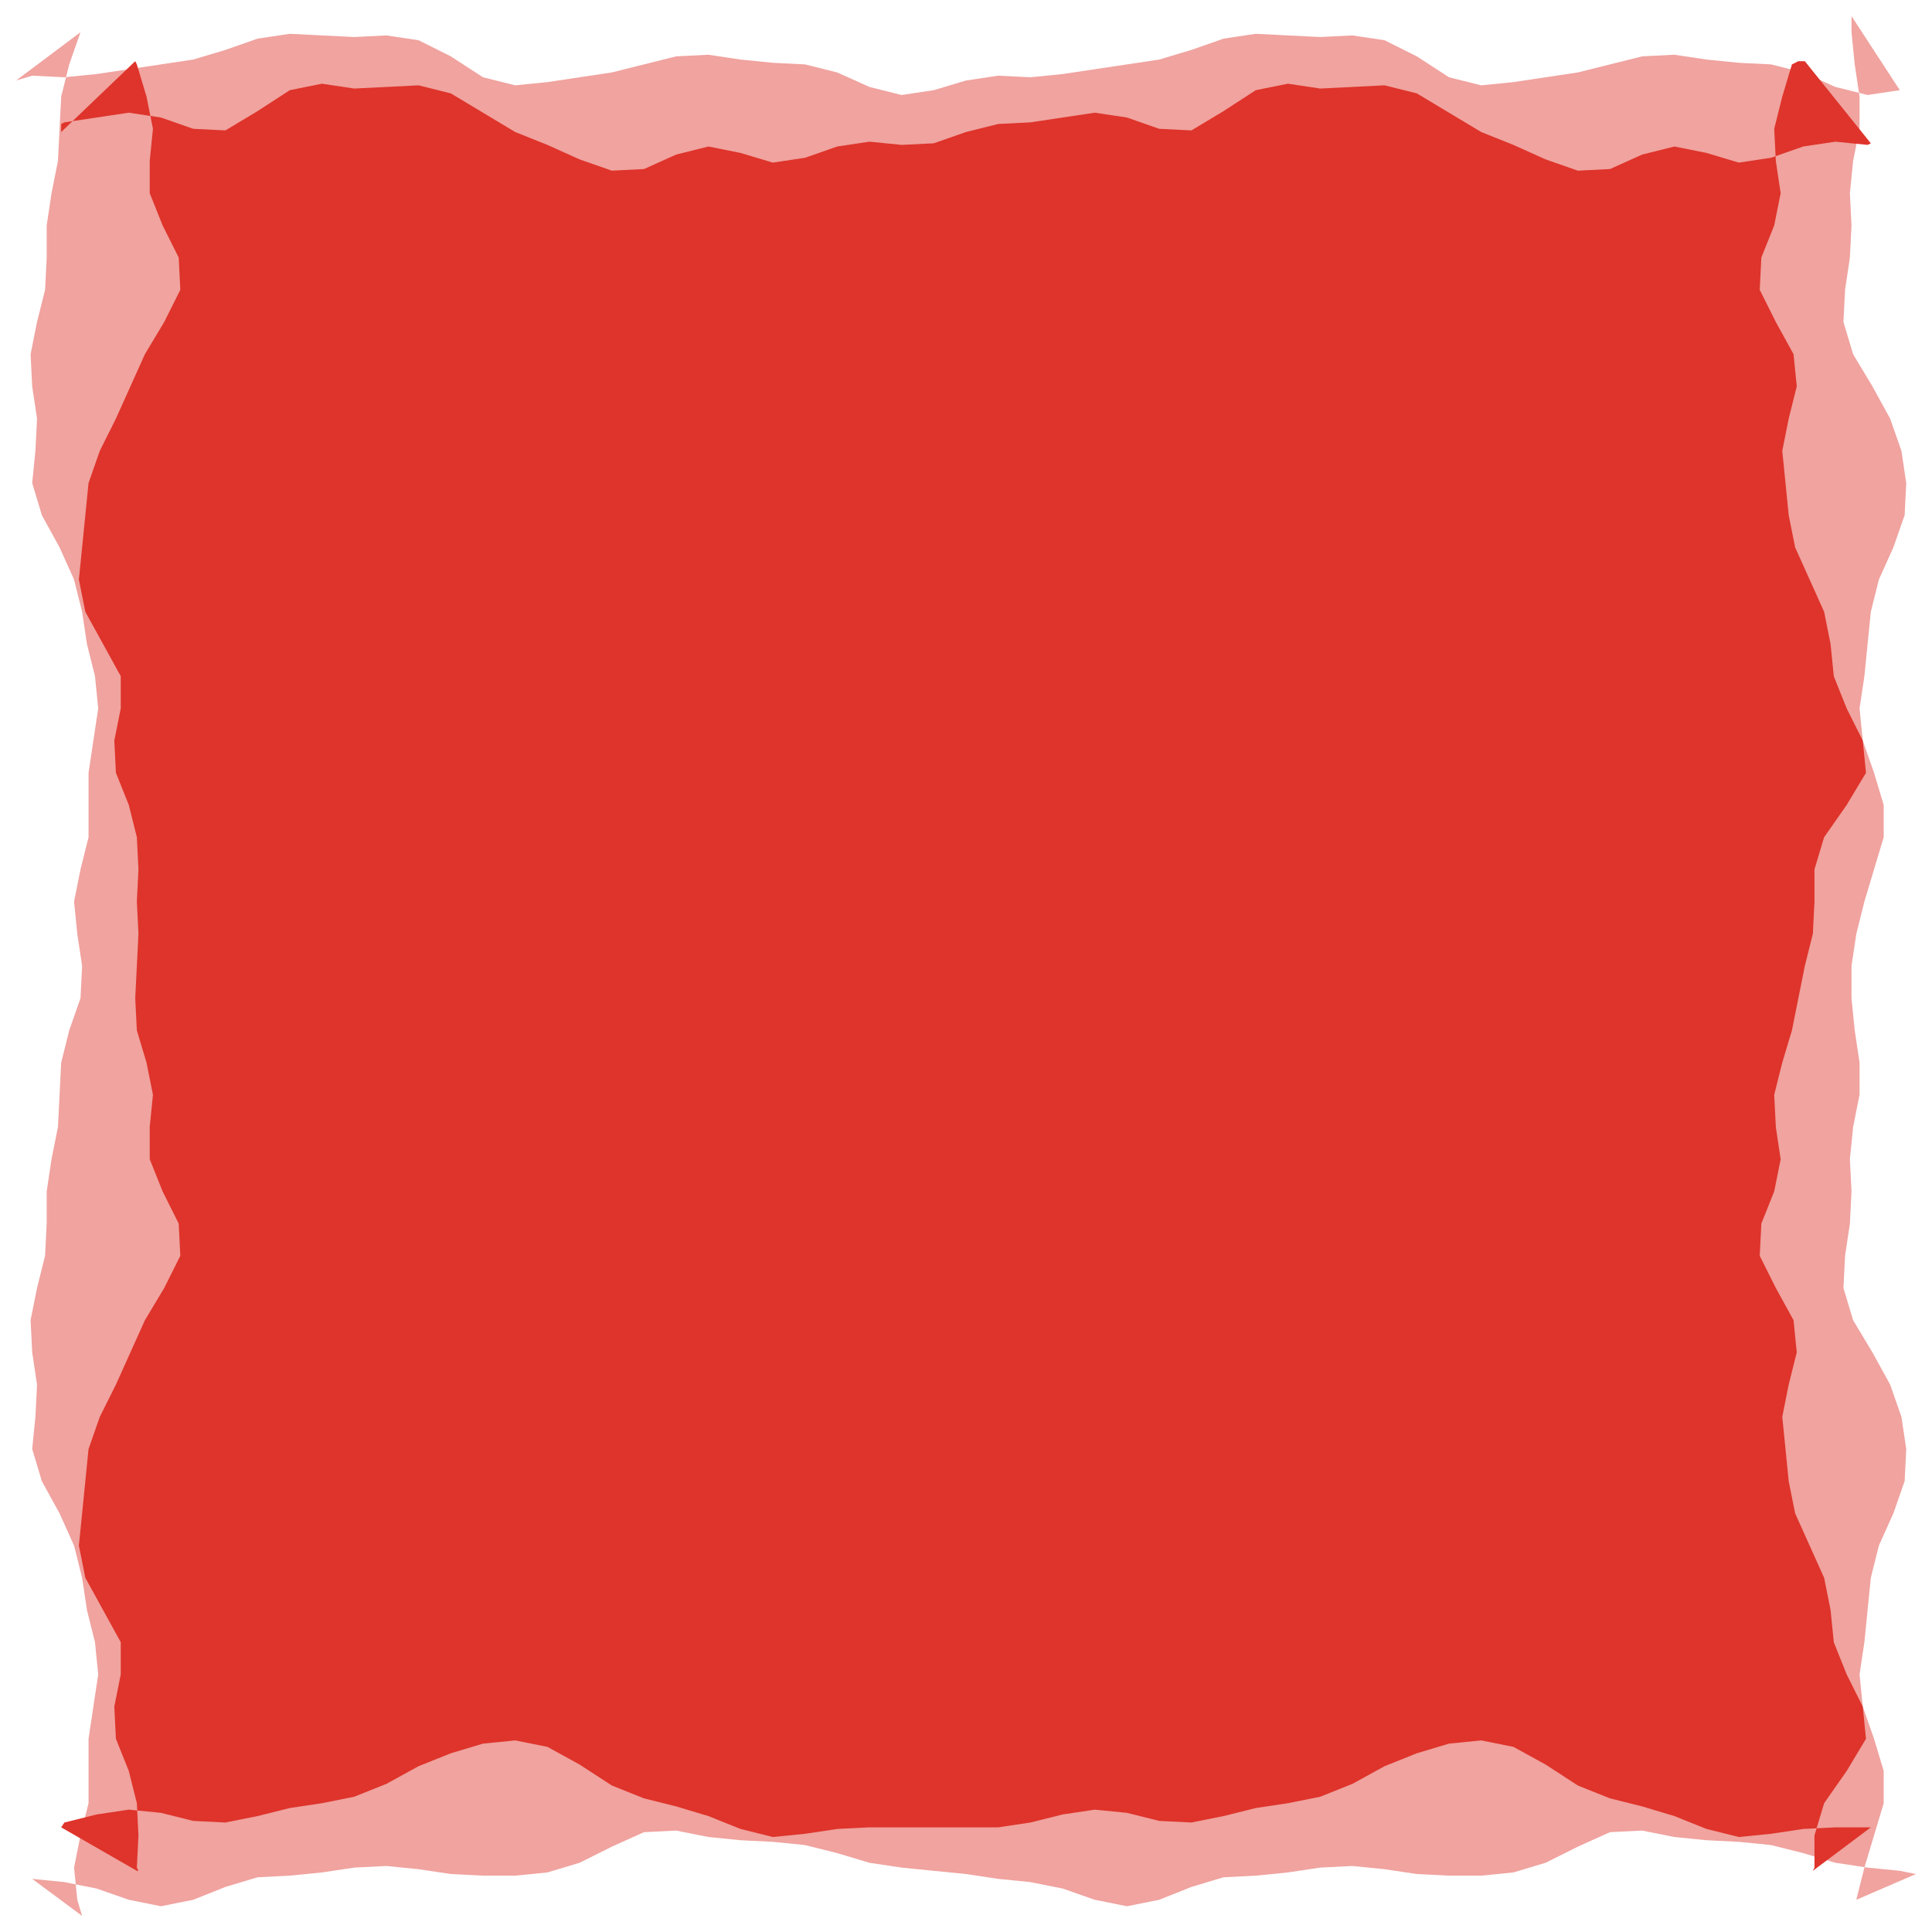
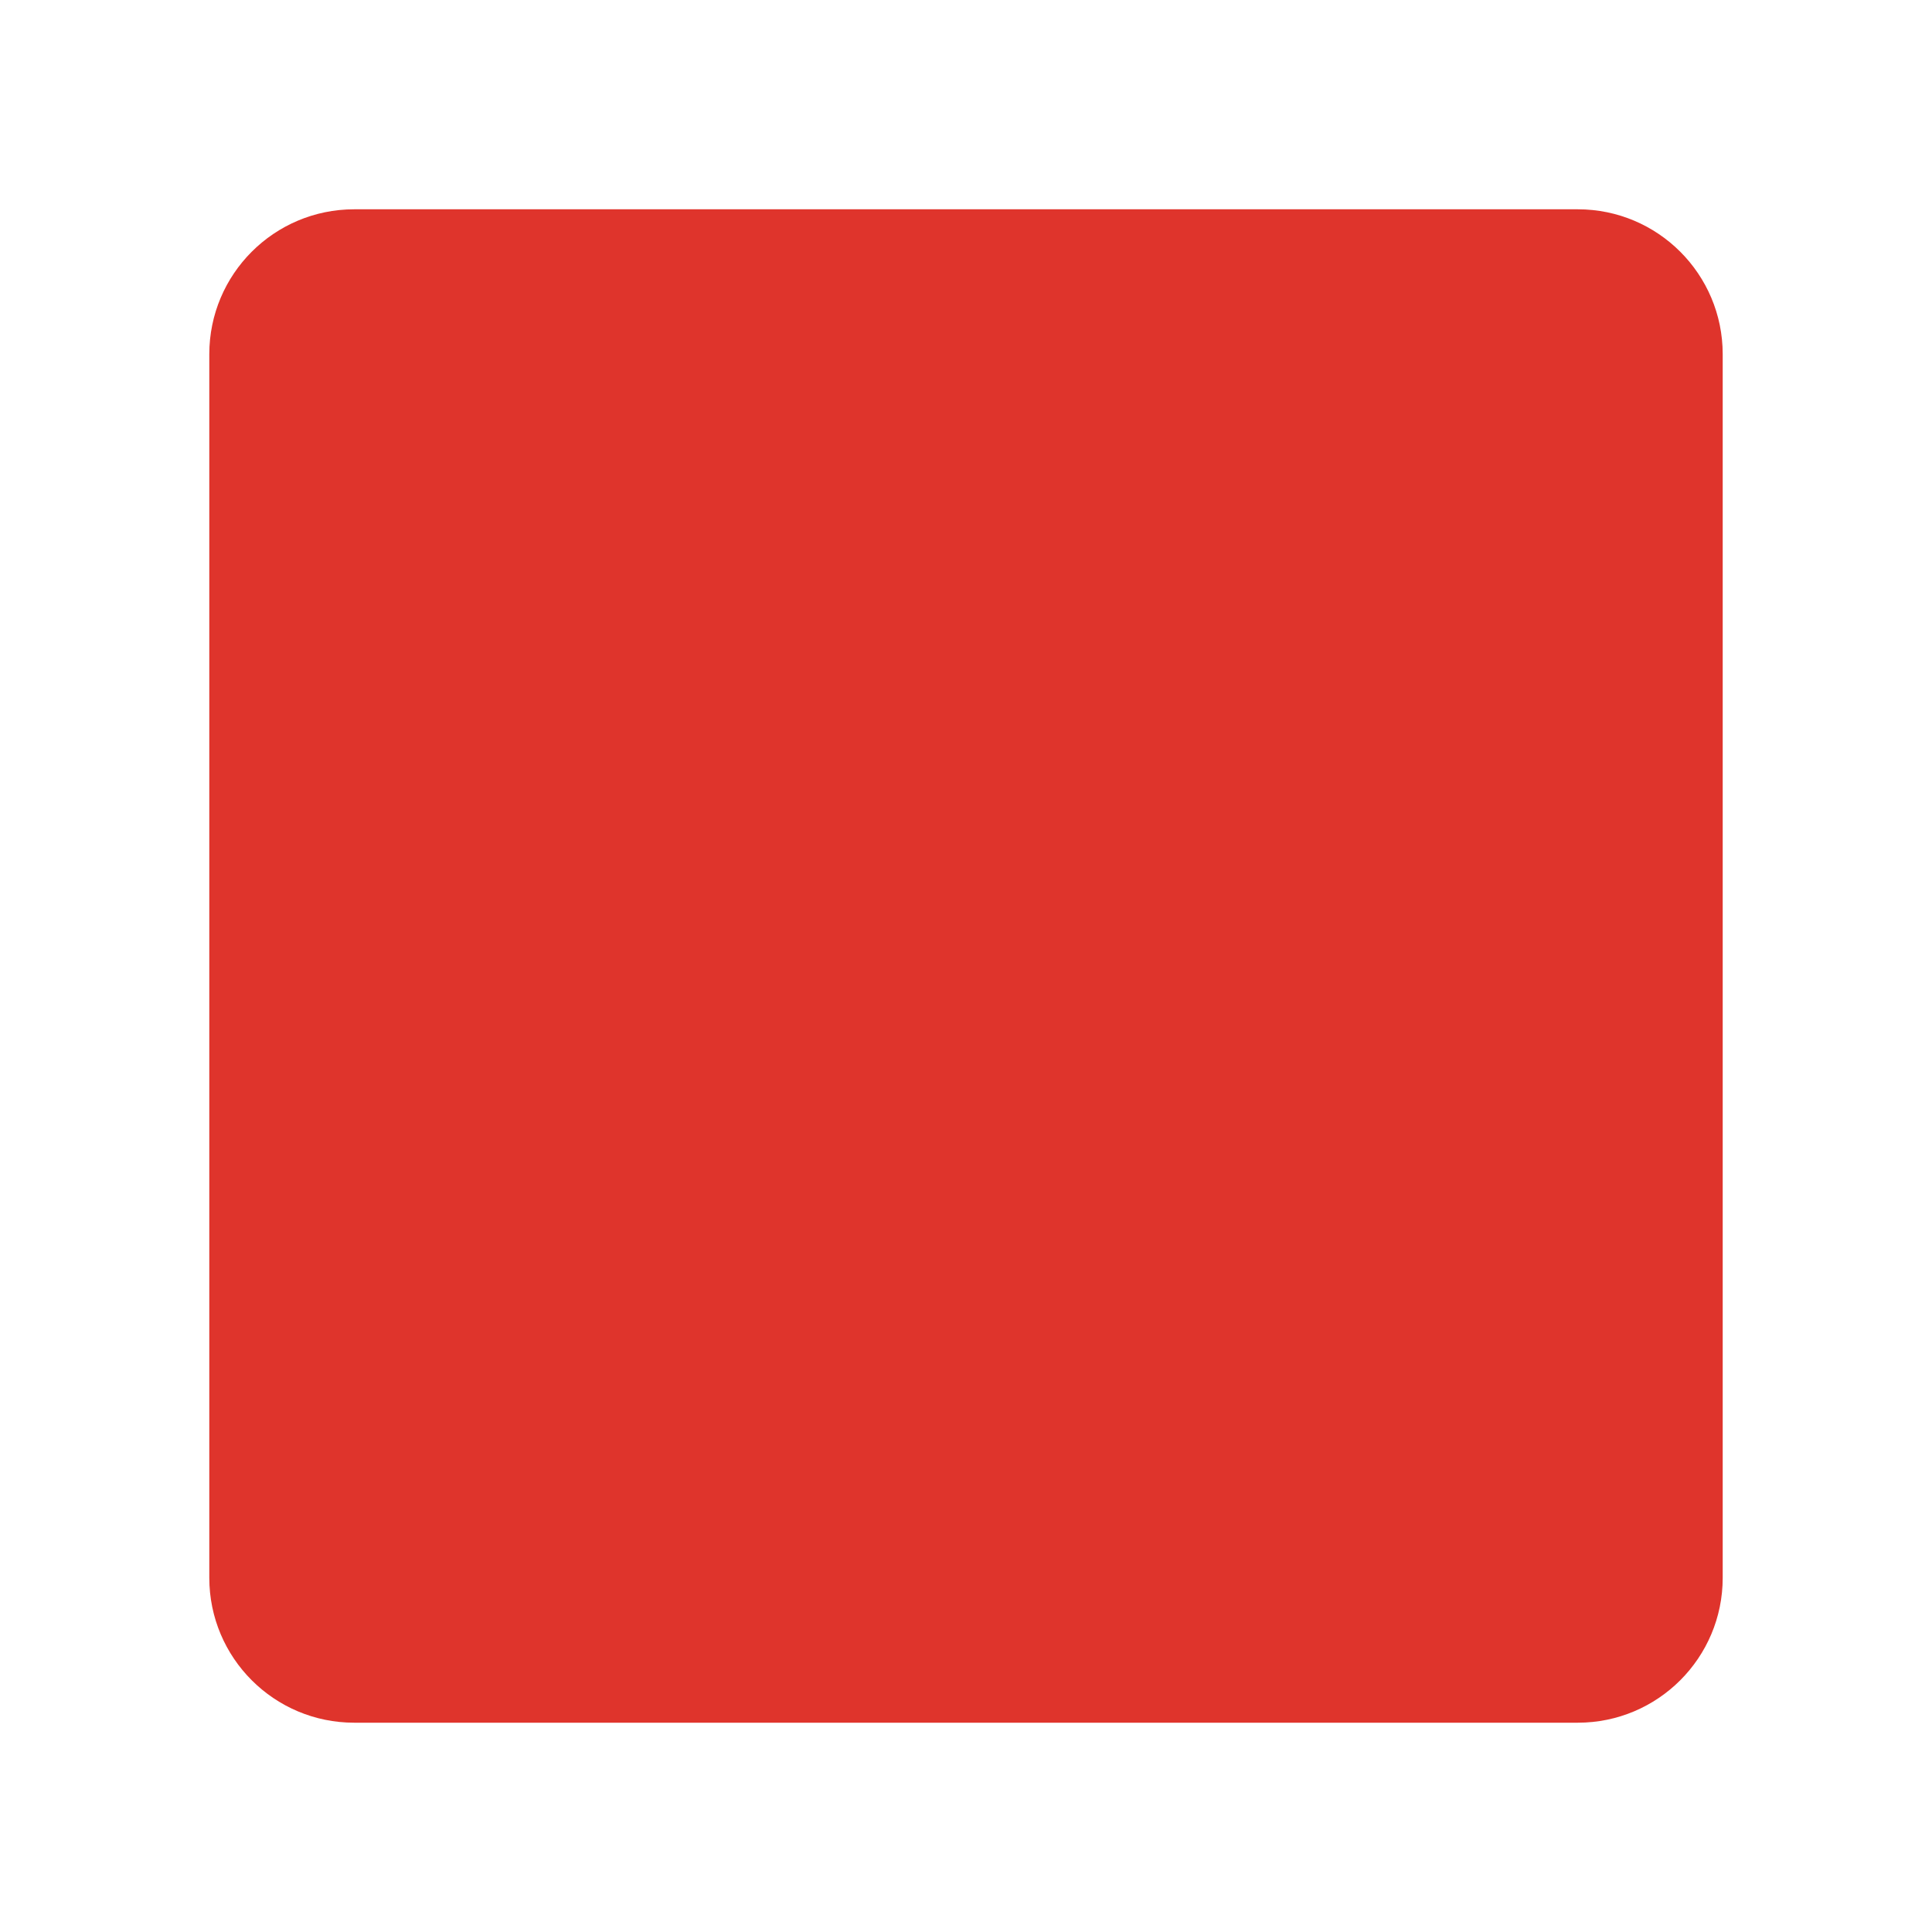
<svg xmlns="http://www.w3.org/2000/svg" width="120" height="120" viewBox="0 0 120 120">
-   <path fill="#df342c" d="M3.8,8.2 L3.8,7.7 L4.0,7.6 L6.0,7.3 L8.0,7.0 L10.0,7.3 L12.0,8.0 L14.0,8.1 L16.0,6.9 L18.0,5.6 L20.0,5.2 L22.0,5.5 L24.0,5.4 L26.0,5.3 L28.0,5.8 L30.0,7.0 L32.0,8.2 L34.0,9.0 L36.0,9.9 L38.0,10.6 L40.0,10.5 L42.0,9.6 L44.0,9.1 L46.0,9.5 L48.0,10.1 L50.0,9.8 L52.0,9.1 L54.0,8.8 L56.0,9.0 L58.0,8.9 L60.0,8.2 L62.0,7.7 L64.0,7.6 L66.0,7.3 L68.0,7.0 L70.0,7.3 L72.0,8.0 L74.0,8.1 L76.0,6.9 L78.0,5.6 L80.0,5.2 L82.0,5.5 L84.0,5.4 L86.0,5.3 L88.0,5.8 L90.0,7.0 L92.0,8.2 L94.0,9.0 L96.0,9.9 L98.0,10.6 L100.0,10.5 L102.0,9.6 L104.0,9.1 L106.0,9.5 L108.0,10.1 L110.0,9.8 L112.0,9.1 L114.0,8.8 L116.0,9.0 L116.2,8.9 L112.1,3.8 L111.7,3.8 L111.3,4.0 L110.7,6.0 L110.2,8.0 L110.3,10.0 L110.6,12.0 L110.2,14.0 L109.4,16.0 L109.3,18.0 L110.3,20.0 L111.4,22.0 L111.6,24.0 L111.1,26.0 L110.7,28.0 L110.9,30.0 L111.1,32.0 L111.5,34.0 L112.4,36.0 L113.3,38.0 L113.7,40.0 L113.9,42.0 L114.7,44.0 L115.7,46.0 L115.9,48.0 L114.7,50.0 L113.3,52.0 L112.7,54.0 L112.7,56.0 L112.6,58.0 L112.1,60.0 L111.7,62.0 L111.3,64.0 L110.7,66.0 L110.2,68.0 L110.3,70.0 L110.6,72.0 L110.2,74.0 L109.4,76.0 L109.3,78.0 L110.3,80.0 L111.4,82.0 L111.6,84.0 L111.1,86.0 L110.7,88.0 L110.9,90.0 L111.1,92.0 L111.5,94.0 L112.4,96.0 L113.3,98.0 L113.7,100.0 L113.9,102.0 L114.7,104.0 L115.7,106.0 L115.9,108.0 L114.7,110.0 L113.3,112.0 L112.7,114.0 L112.7,116.0 L112.6,116.2 L116.2,113.5 L116.2,113.5 L116.0,113.5 L114.0,113.5 L112.0,113.6 L110.0,113.9 L108.0,114.1 L106.0,113.6 L104.0,112.8 L102.0,112.2 L100.0,111.7 L98.0,110.9 L96.0,109.6 L94.0,108.5 L92.0,108.1 L90.0,108.3 L88.0,108.9 L86.0,109.7 L84.0,110.8 L82.0,111.6 L80.0,112.0 L78.0,112.3 L76.0,112.8 L74.0,113.2 L72.0,113.1 L70.0,112.6 L68.0,112.4 L66.0,112.7 L64.0,113.2 L62.0,113.5 L60.0,113.5 L58.0,113.5 L56.0,113.5 L54.0,113.5 L52.0,113.6 L50.0,113.9 L48.0,114.1 L46.0,113.6 L44.0,112.8 L42.0,112.2 L40.0,111.7 L38.0,110.9 L36.0,109.6 L34.0,108.5 L32.0,108.1 L30.0,108.3 L28.0,108.9 L26.0,109.7 L24.0,110.8 L22.0,111.6 L20.0,112.0 L18.0,112.3 L16.0,112.8 L14.0,113.2 L12.0,113.1 L10.0,112.6 L8.0,112.4 L6.0,112.7 L4.0,113.2 L3.8,113.5 L8.5,116.2 L8.6,116.2 L8.5,116.0 L8.6,114.0 L8.5,112.0 L8.0,110.0 L7.2,108.0 L7.1,106.0 L7.5,104.0 L7.5,102.0 L6.4,100.0 L5.3,98.0 L4.9,96.0 L5.1,94.0 L5.3,92.0 L5.5,90.0 L6.2,88.0 L7.2,86.0 L8.1,84.0 L9.0,82.0 L10.2,80.0 L11.2,78.0 L11.1,76.0 L10.1,74.0 L9.3,72.0 L9.3,70.0 L9.5,68.0 L9.1,66.0 L8.5,64.0 L8.4,62.0 L8.5,60.0 L8.6,58.0 L8.5,56.0 L8.6,54.0 L8.5,52.0 L8.0,50.0 L7.2,48.0 L7.1,46.0 L7.5,44.0 L7.5,42.0 L6.4,40.0 L5.3,38.0 L4.9,36.0 L5.1,34.0 L5.3,32.0 L5.5,30.0 L6.2,28.0 L7.2,26.0 L8.1,24.0 L9.0,22.0 L10.2,20.0 L11.2,18.0 L11.1,16.0 L10.1,14.0 L9.3,12.0 L9.3,10.0 L9.5,8.0 L9.1,6.0 L8.5,4.0 L8.4,3.8Z" />
-   <path fill="#df342c" fill-opacity=".45" d="M1.0,5.0 L2.0,4.7 L4.0,4.8 L6.0,4.6 L8.0,4.3 L10.0,4.0 L12.0,3.7 L14.0,3.1 L16.0,2.4 L18.0,2.1 L20.0,2.2 L22.0,2.3 L24.0,2.2 L26.0,2.5 L28.0,3.5 L30.0,4.8 L32.0,5.3 L34.0,5.1 L36.0,4.8 L38.0,4.5 L40.0,4.0 L42.0,3.5 L44.0,3.4 L46.0,3.7 L48.0,3.9 L50.0,4.0 L52.0,4.5 L54.0,5.4 L56.0,5.9 L58.0,5.6 L60.0,5.0 L62.0,4.7 L64.0,4.8 L66.0,4.6 L68.0,4.3 L70.0,4.0 L72.0,3.7 L74.0,3.1 L76.0,2.4 L78.0,2.1 L80.0,2.2 L82.0,2.3 L84.0,2.2 L86.0,2.5 L88.0,3.5 L90.0,4.8 L92.0,5.3 L94.0,5.1 L96.0,4.8 L98.0,4.5 L100.0,4.0 L102.0,3.5 L104.0,3.4 L106.0,3.7 L108.0,3.9 L110.0,4.0 L112.0,4.5 L114.0,5.4 L116.0,5.9 L118.0,5.6 L115.0,1.0 L115.0,2.0 L115.2,4.0 L115.5,6.0 L115.5,8.0 L115.1,10.0 L114.9,12.0 L115.0,14.0 L114.9,16.0 L114.6,18.0 L114.5,20.0 L115.1,22.0 L116.3,24.0 L117.4,26.0 L118.1,28.0 L118.4,30.0 L118.3,32.0 L117.6,34.0 L116.7,36.0 L116.2,38.0 L116.0,40.0 L115.8,42.0 L115.5,44.0 L115.7,46.0 L116.4,48.0 L117.0,50.0 L117.0,52.0 L116.4,54.0 L115.8,56.0 L115.3,58.0 L115.0,60.0 L115.0,62.0 L115.2,64.0 L115.5,66.0 L115.5,68.0 L115.1,70.0 L114.9,72.0 L115.0,74.0 L114.9,76.0 L114.6,78.0 L114.5,80.0 L115.1,82.0 L116.3,84.0 L117.4,86.0 L118.1,88.0 L118.4,90.0 L118.3,92.0 L117.6,94.0 L116.7,96.0 L116.2,98.0 L116.0,100.0 L115.8,102.0 L115.5,104.0 L115.7,106.0 L116.4,108.0 L117.0,110.0 L117.0,112.0 L116.4,114.0 L115.8,116.0 L115.3,118.0 L119.0,116.4 L118.0,116.2 L116.0,116.0 L114.0,115.7 L112.0,115.1 L110.0,114.6 L108.0,114.4 L106.0,114.3 L104.0,114.1 L102.0,113.7 L100.0,113.8 L98.0,114.7 L96.0,115.7 L94.0,116.3 L92.0,116.5 L90.0,116.5 L88.0,116.4 L86.0,116.1 L84.0,115.9 L82.0,116.0 L80.0,116.3 L78.0,116.5 L76.0,116.6 L74.0,117.2 L72.0,118.0 L70.0,118.4 L68.0,118.0 L66.0,117.3 L64.0,116.9 L62.0,116.7 L60.0,116.4 L58.0,116.2 L56.0,116.0 L54.0,115.7 L52.0,115.1 L50.0,114.6 L48.0,114.4 L46.0,114.3 L44.0,114.1 L42.0,113.7 L40.0,113.8 L38.0,114.7 L36.0,115.7 L34.0,116.3 L32.0,116.5 L30.0,116.5 L28.0,116.4 L26.0,116.1 L24.0,115.9 L22.0,116.0 L20.0,116.3 L18.0,116.5 L16.0,116.6 L14.0,117.2 L12.0,118.0 L10.0,118.4 L8.0,118.0 L6.0,117.3 L4.0,116.9 L2.0,116.7 L5.1,119.0 L4.8,118.0 L4.6,116.0 L5.0,114.0 L5.5,112.0 L5.5,110.0 L5.5,108.0 L5.8,106.0 L6.1,104.0 L5.9,102.0 L5.4,100.0 L5.1,98.0 L4.6,96.0 L3.7,94.0 L2.6,92.0 L2.0,90.0 L2.2,88.0 L2.3,86.0 L2.0,84.0 L1.9,82.0 L2.3,80.0 L2.8,78.0 L2.9,76.0 L2.9,74.0 L3.2,72.0 L3.6,70.0 L3.7,68.0 L3.8,66.0 L4.3,64.0 L5.0,62.0 L5.1,60.0 L4.8,58.0 L4.6,56.0 L5.0,54.0 L5.5,52.0 L5.5,50.0 L5.5,48.0 L5.8,46.0 L6.1,44.0 L5.9,42.0 L5.4,40.0 L5.1,38.0 L4.6,36.0 L3.7,34.0 L2.6,32.0 L2.0,30.0 L2.2,28.0 L2.3,26.0 L2.0,24.0 L1.9,22.0 L2.3,20.0 L2.8,18.0 L2.9,16.0 L2.9,14.0 L3.2,12.0 L3.6,10.0 L3.7,8.0 L3.8,6.0 L4.3,4.0 L5.0,2.0Z" />
+   <path fill="#df342c" d="M22,13 H98 A9,9 0 0 1 107,22 V98 A9,9 0 0 1 98,107 H22 A9,9 0 0 1 13,98 V22 A9,9 0 0 1 22,13Z" />
</svg>
